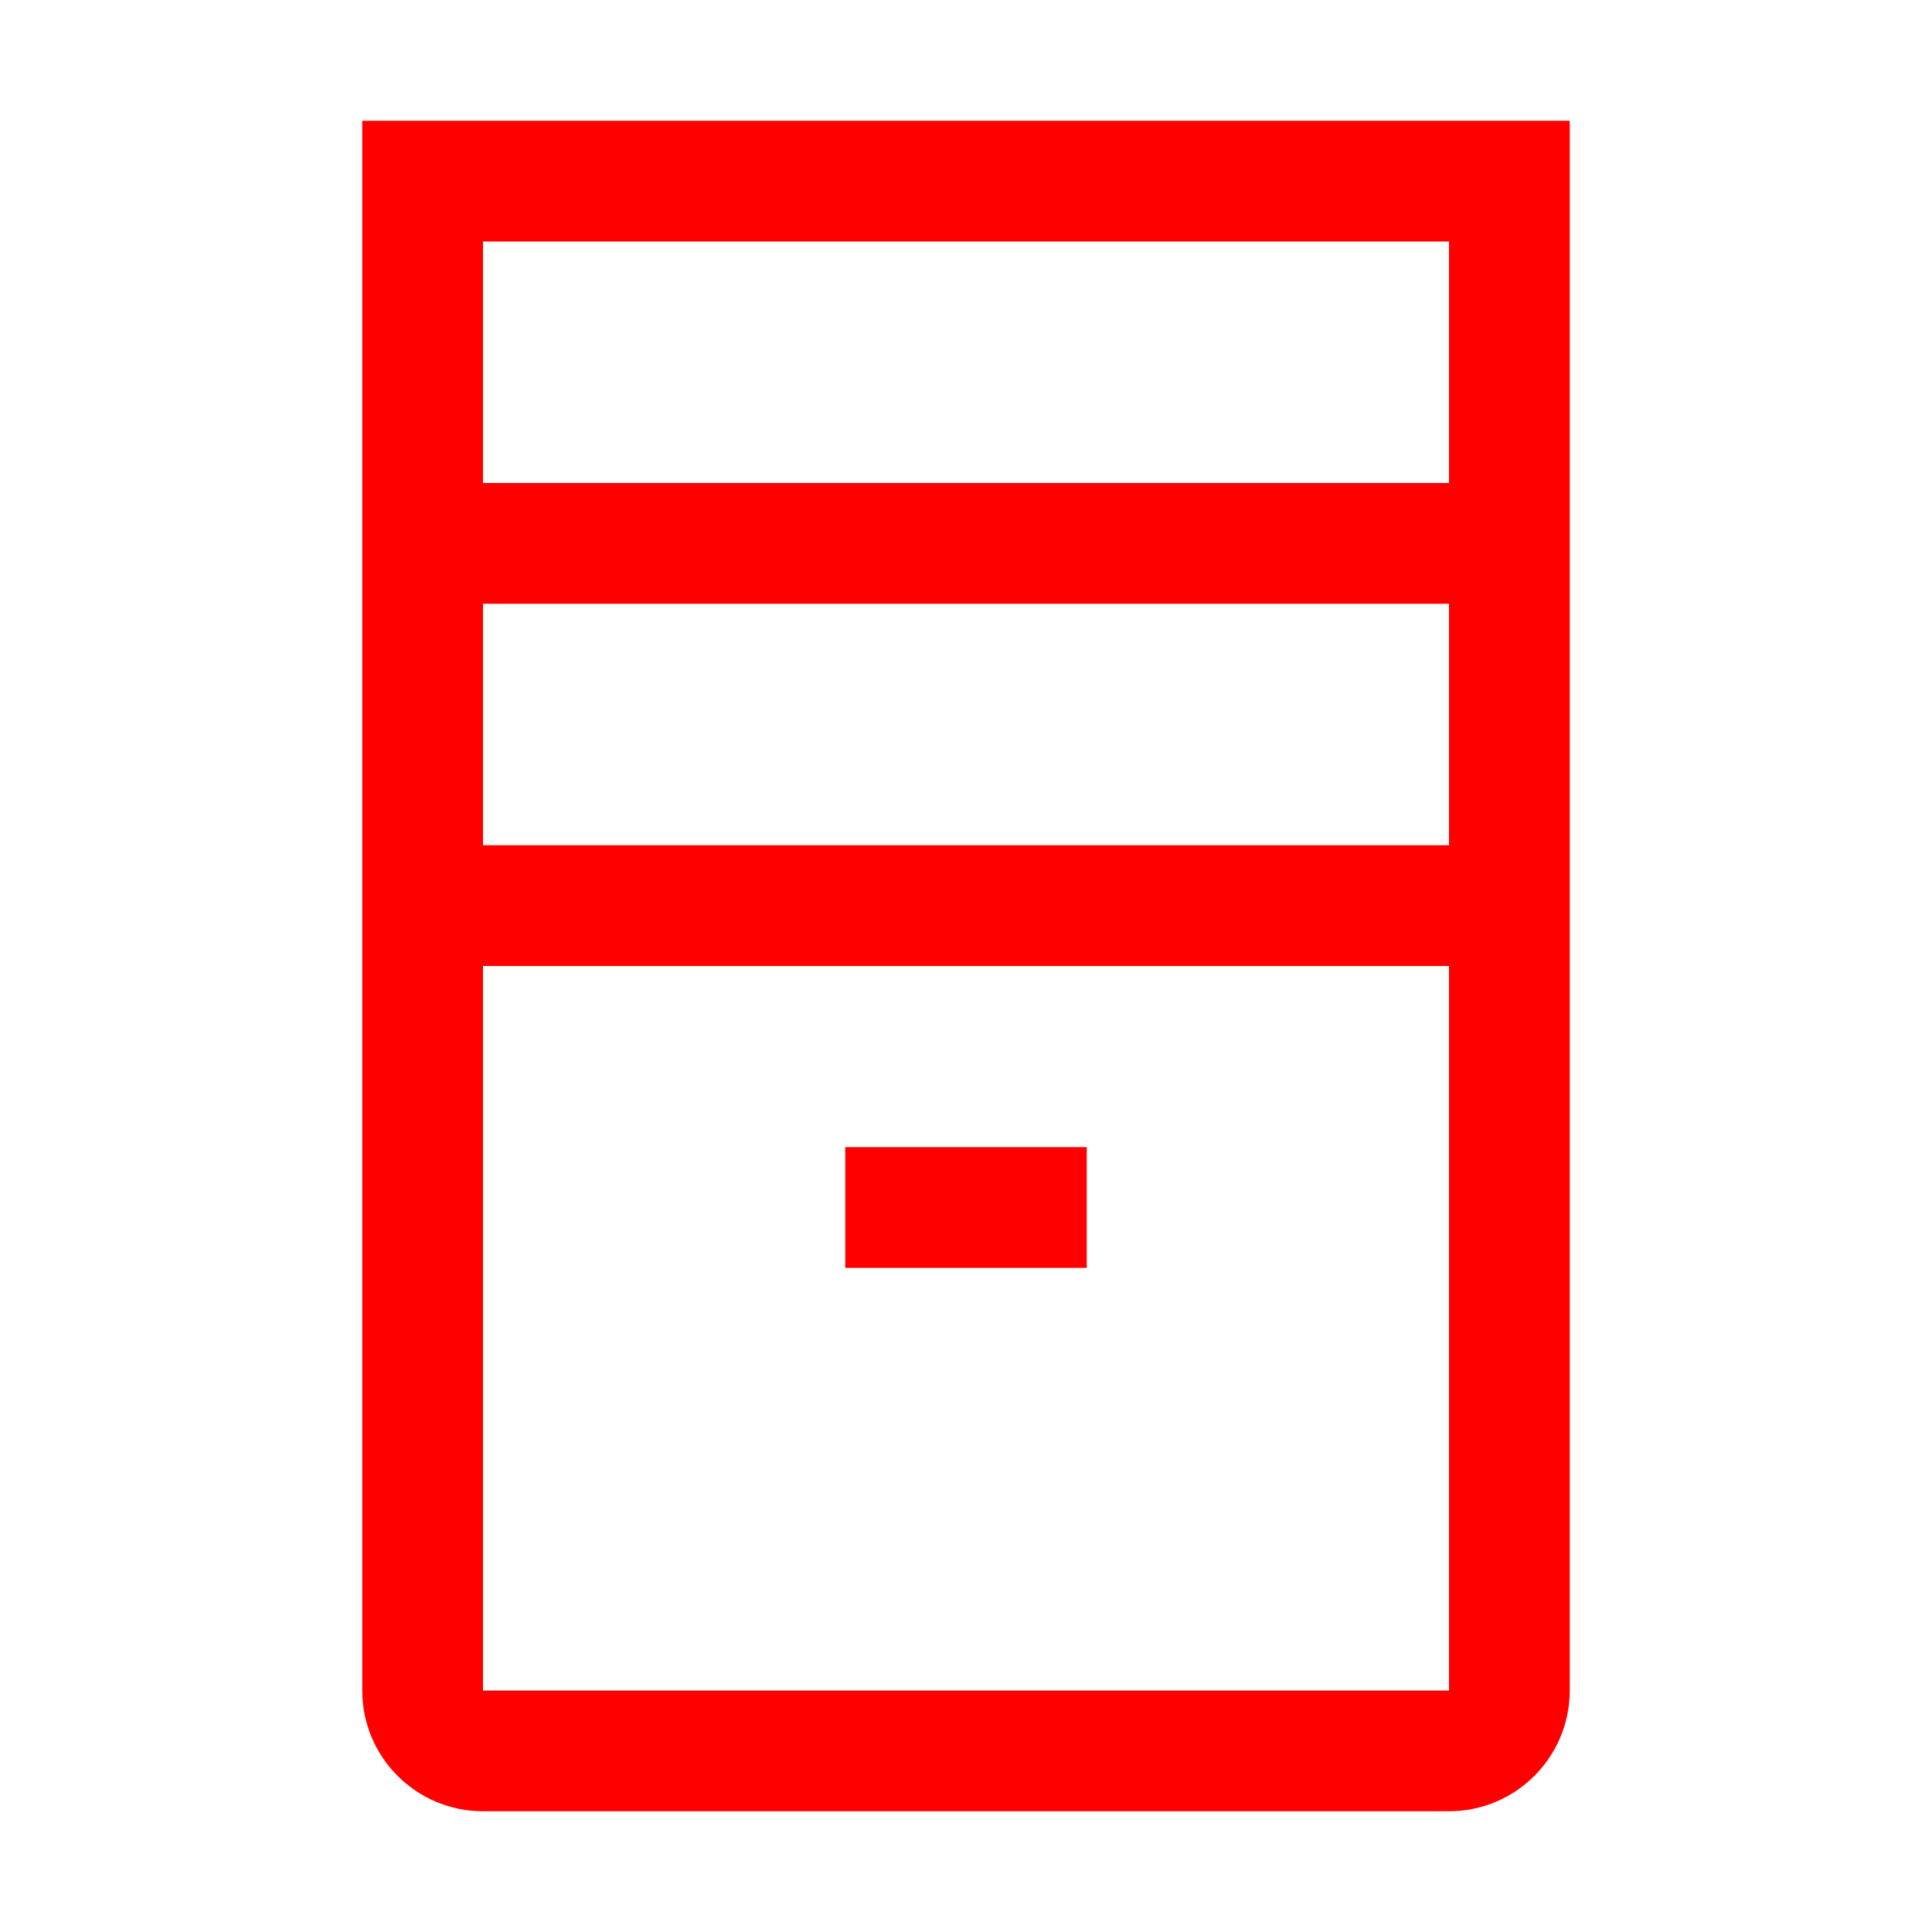
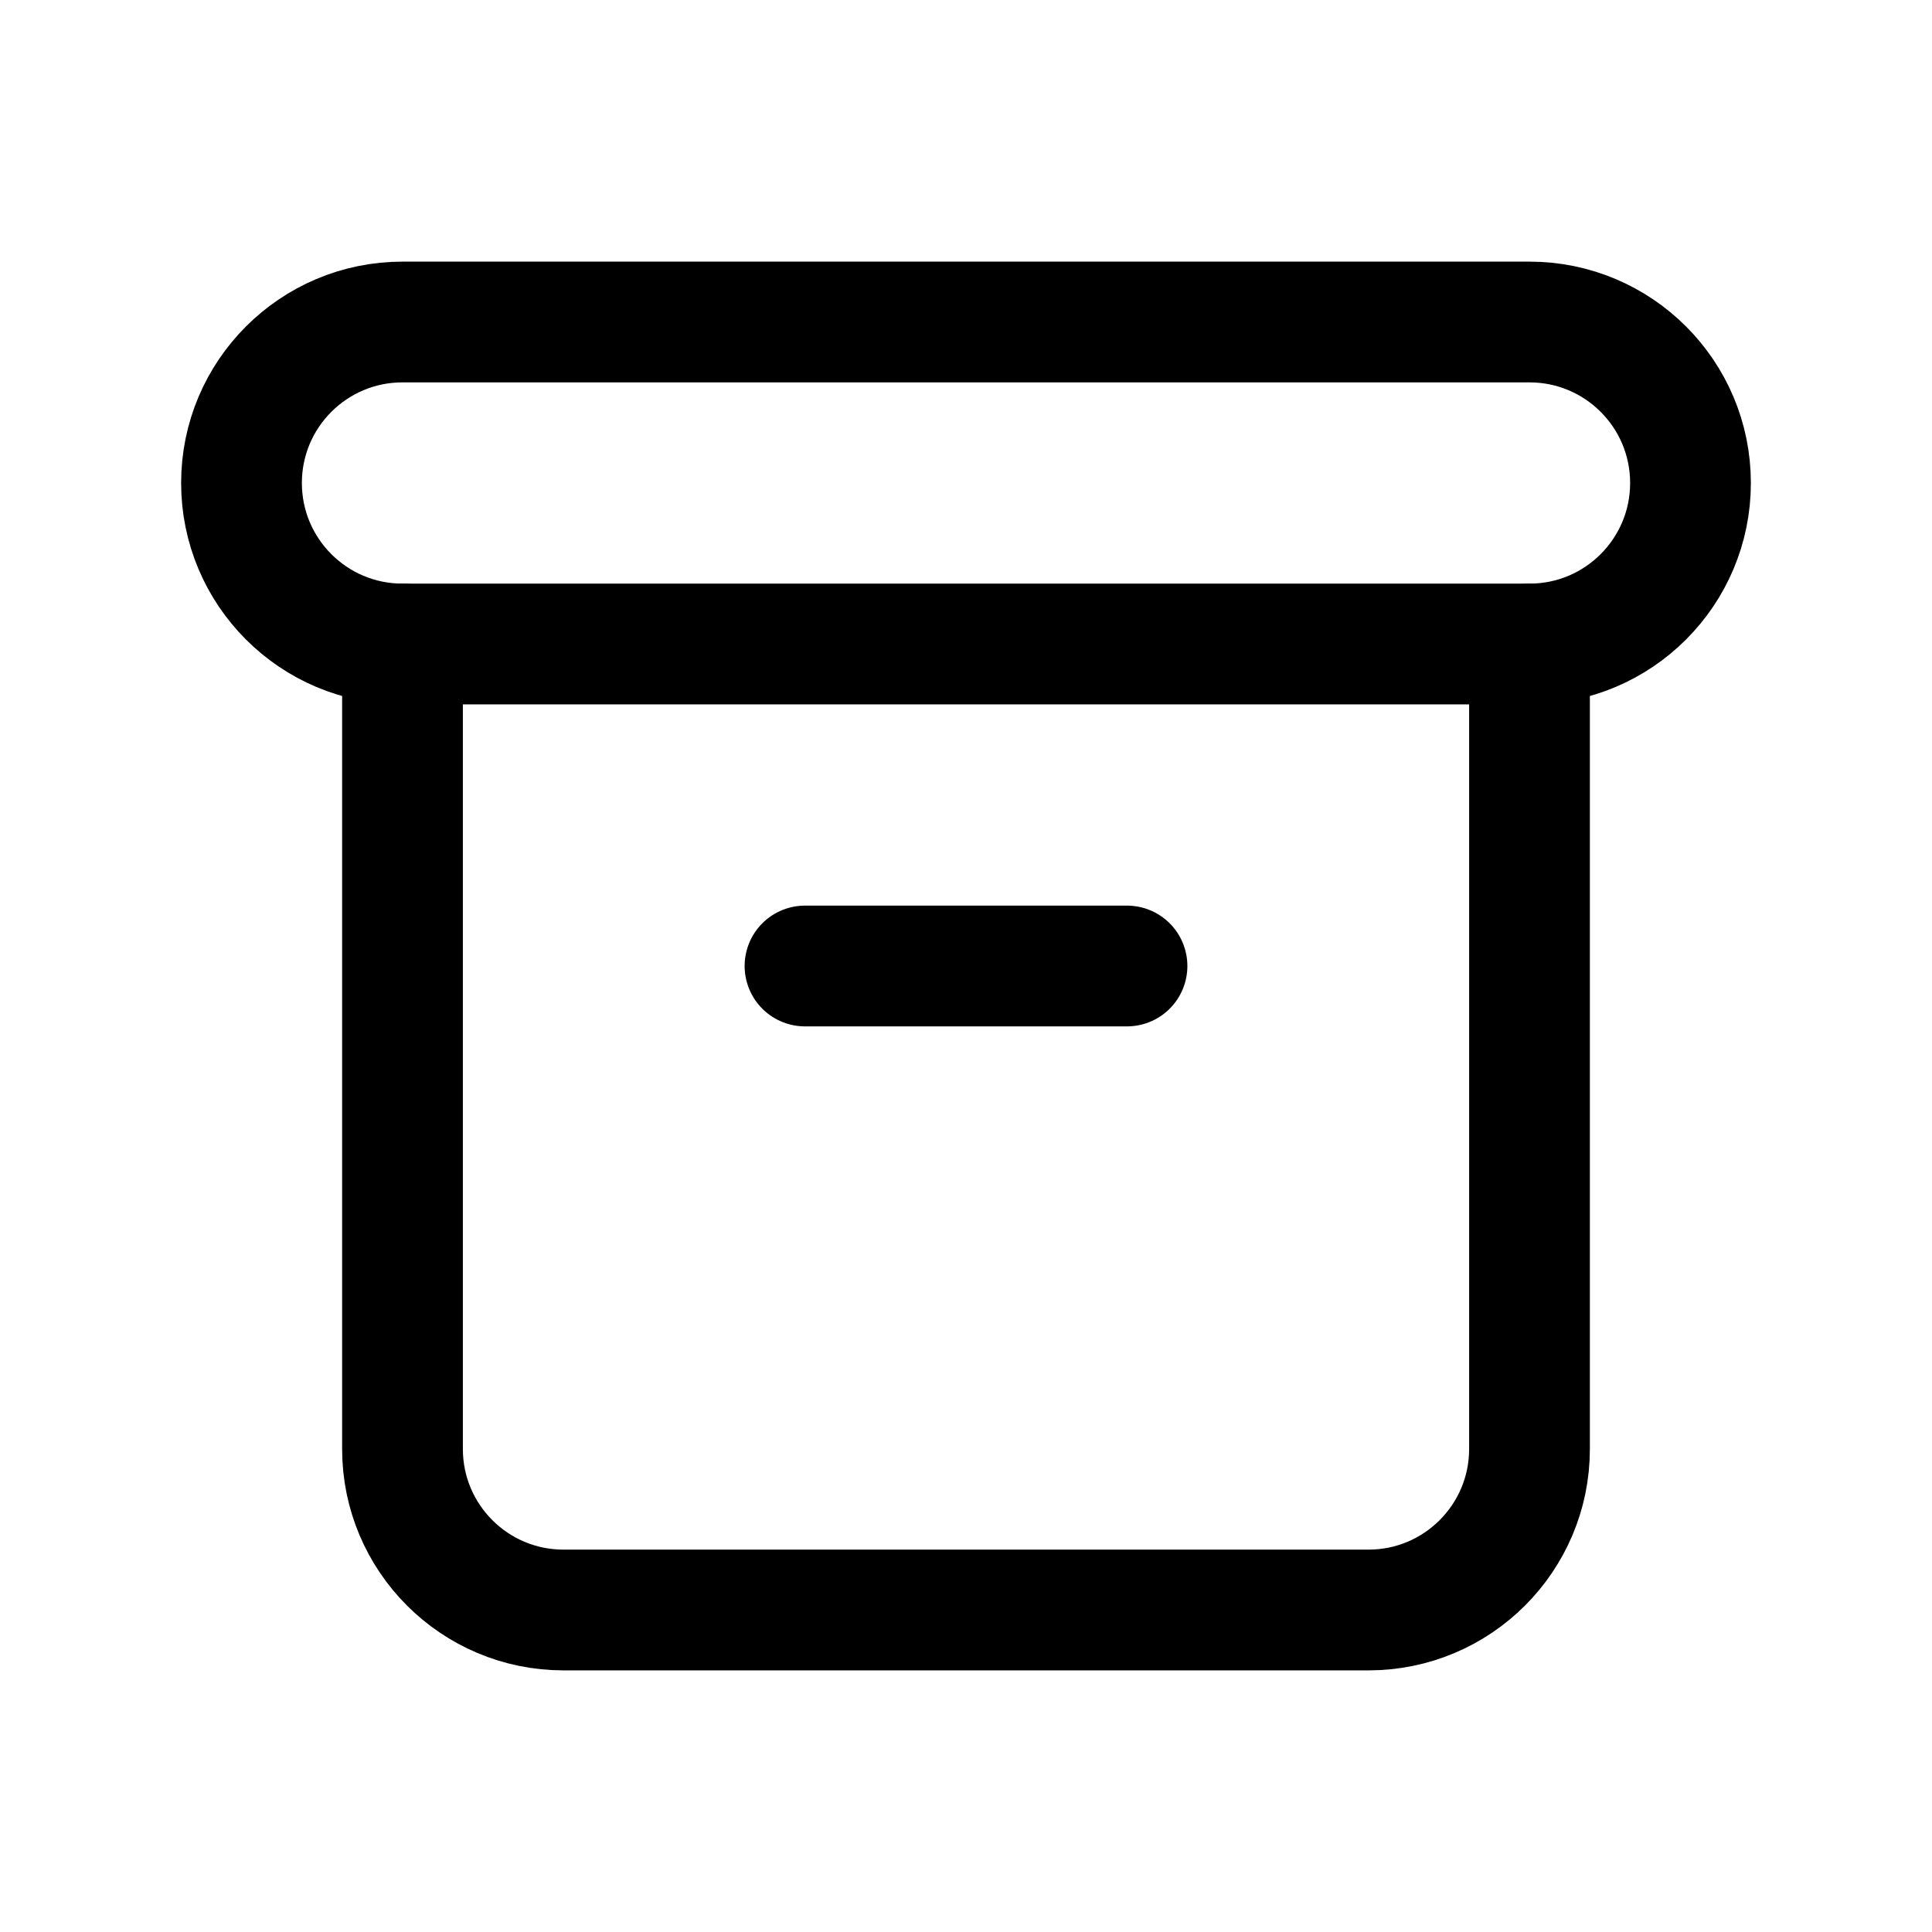
- <svg xmlns="http://www.w3.org/2000/svg" id="icon" viewBox="0 0 32 32">
-   <defs>
-     <style>.cls-1{fill:none;}</style>
-   </defs>
-   <rect style="fill: #FF0000" x="14" y="19" width="4" height="2" />
-   <path style="fill: #FF0000" d="M6,2V28a2,2,0,0,0,2,2H24a2,2,0,0,0,2-2V2ZM24,28H8V16H24Zm0-14H8V10H24ZM8,8V4H24V8Z" />
-   <rect id="_Transparent_Rectangle_" data-name="&lt;Transparent Rectangle&gt;" class="cls-1" width="32" height="32" />
+ <svg xmlns="http://www.w3.org/2000/svg" class="icon icon-tabler icon-tabler-archive" width="64" height="64" viewBox="0 0 24 24" stroke-width="1.5" stroke="#000000" fill="none" stroke-linecap="round" stroke-linejoin="round">
+   <path stroke="none" d="M0 0h24v24H0z" fill="none" />
+   <rect x="3" y="4" width="18" height="4" rx="2" />
+   <path d="M5 8v10a2 2 0 0 0 2 2h10a2 2 0 0 0 2 -2v-10" />
+   <line x1="10" y1="12" x2="14" y2="12" />
</svg>
